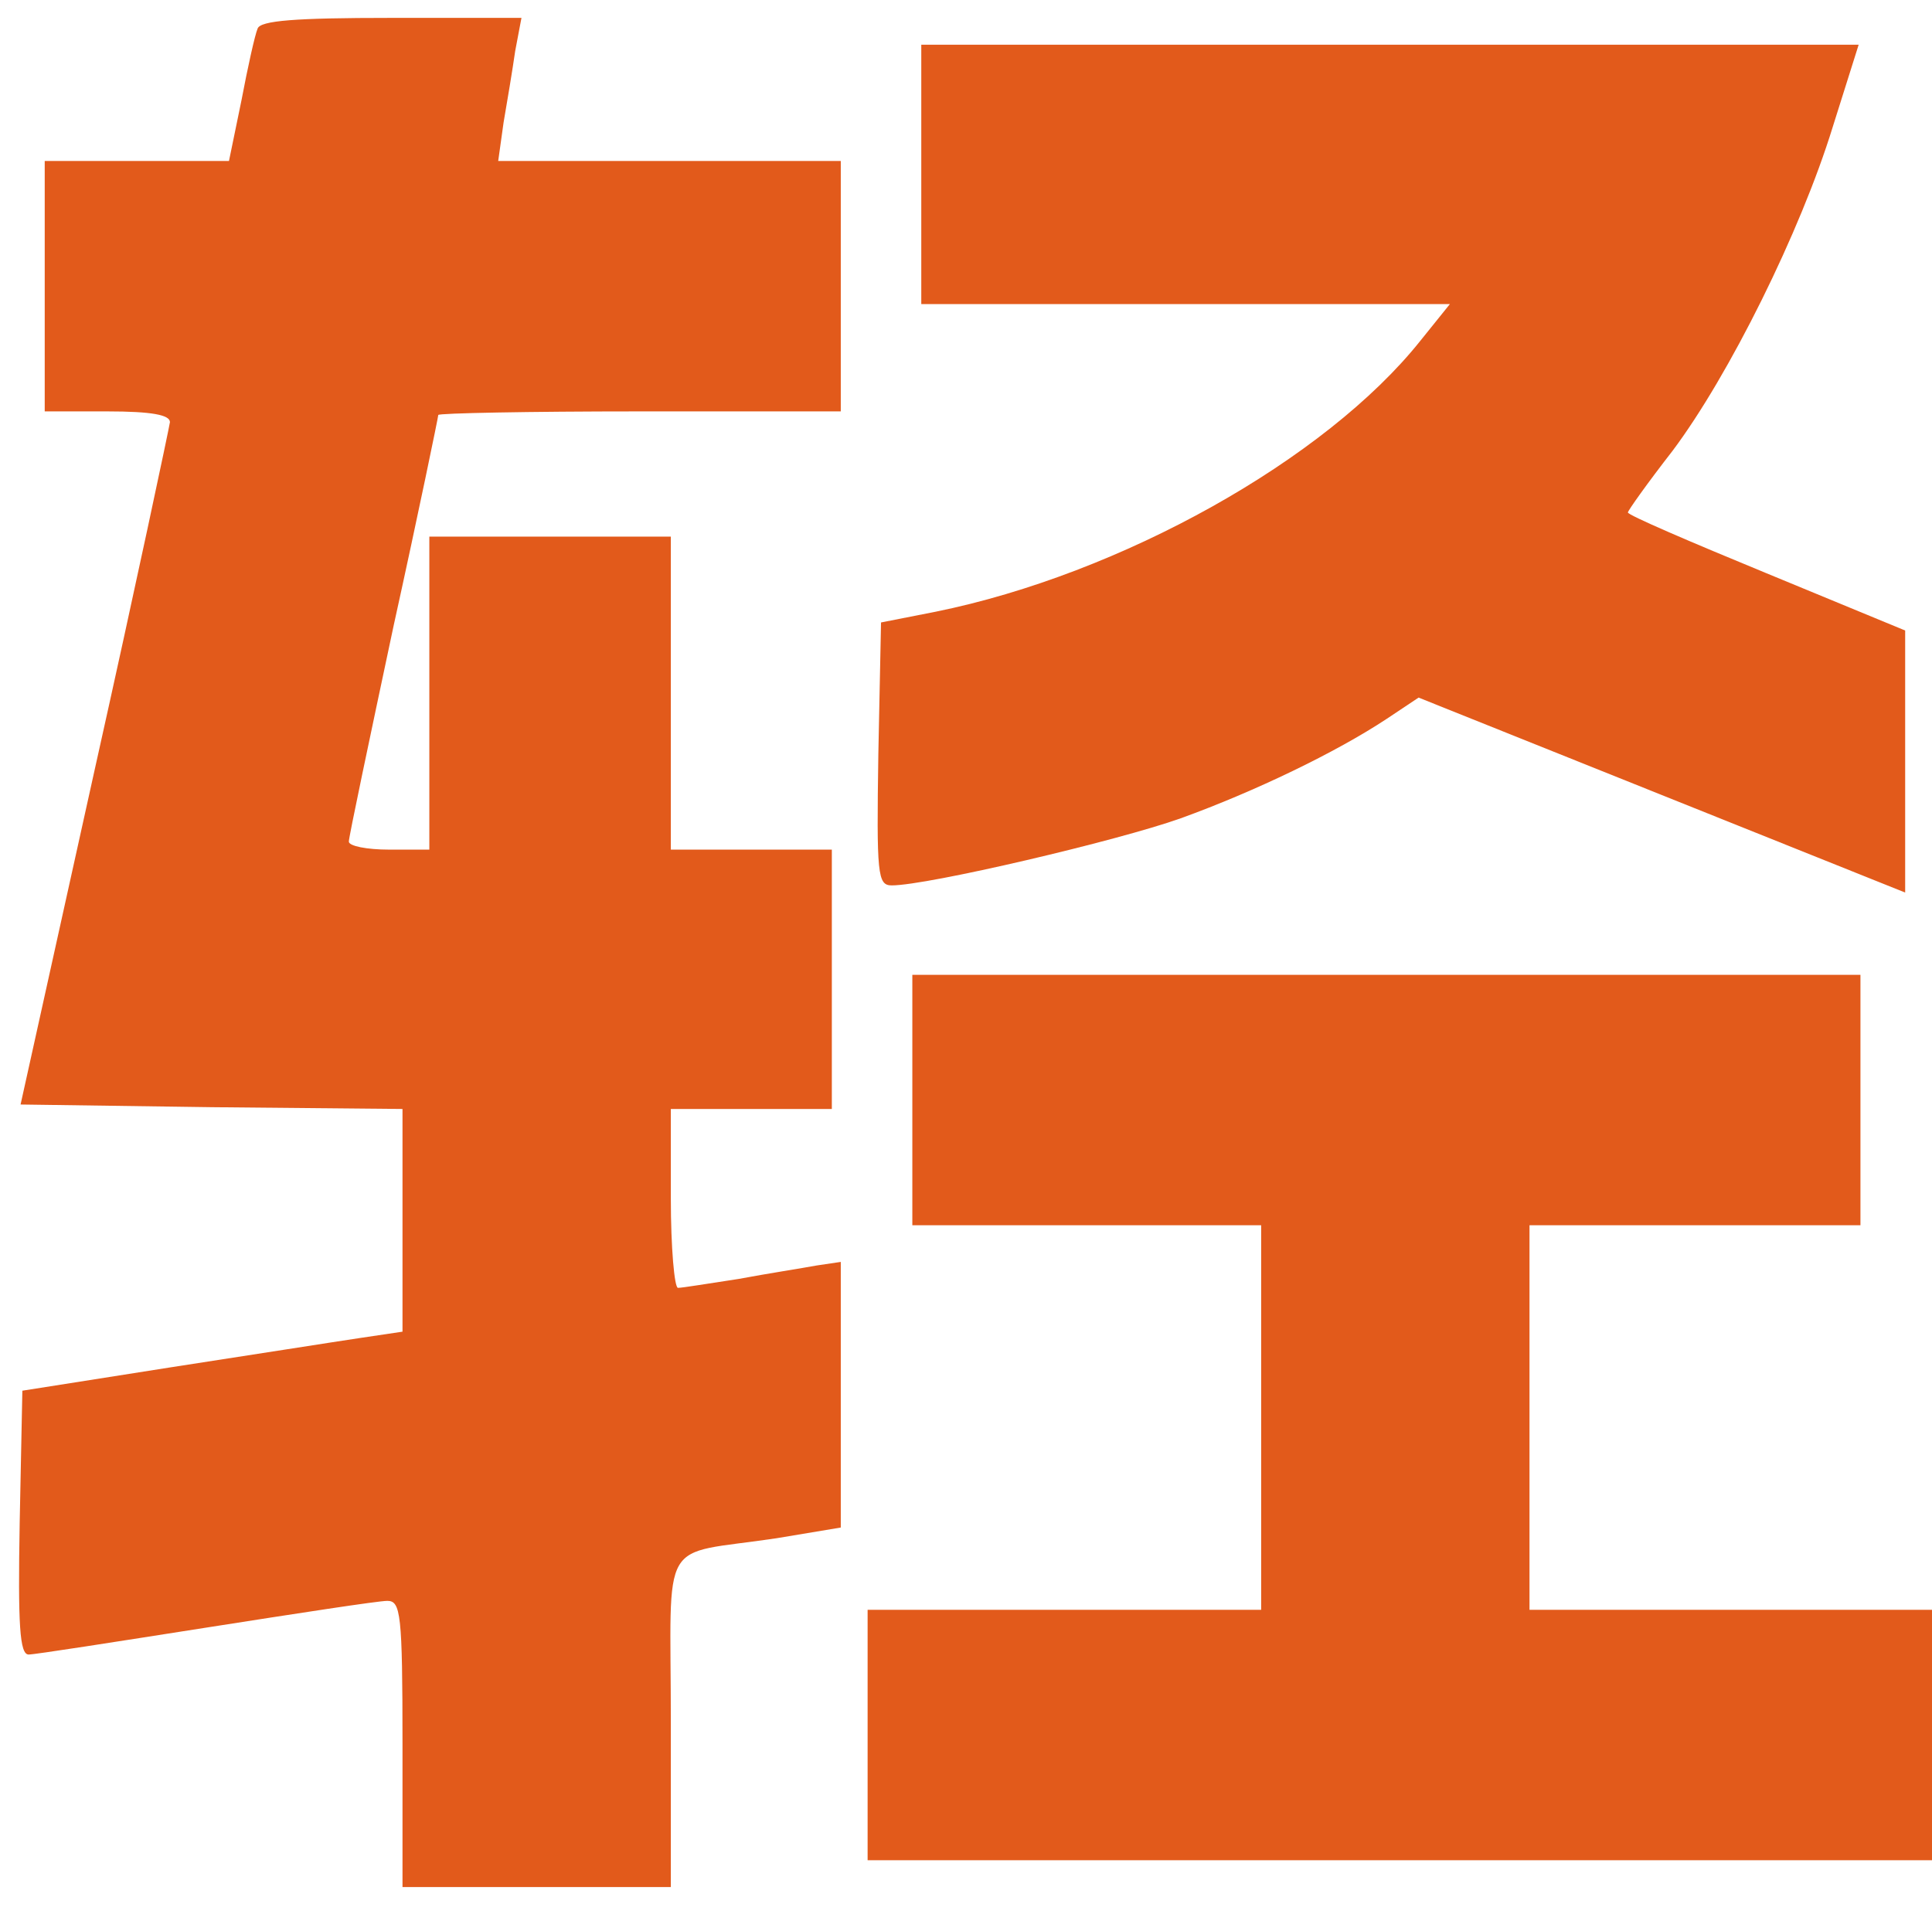
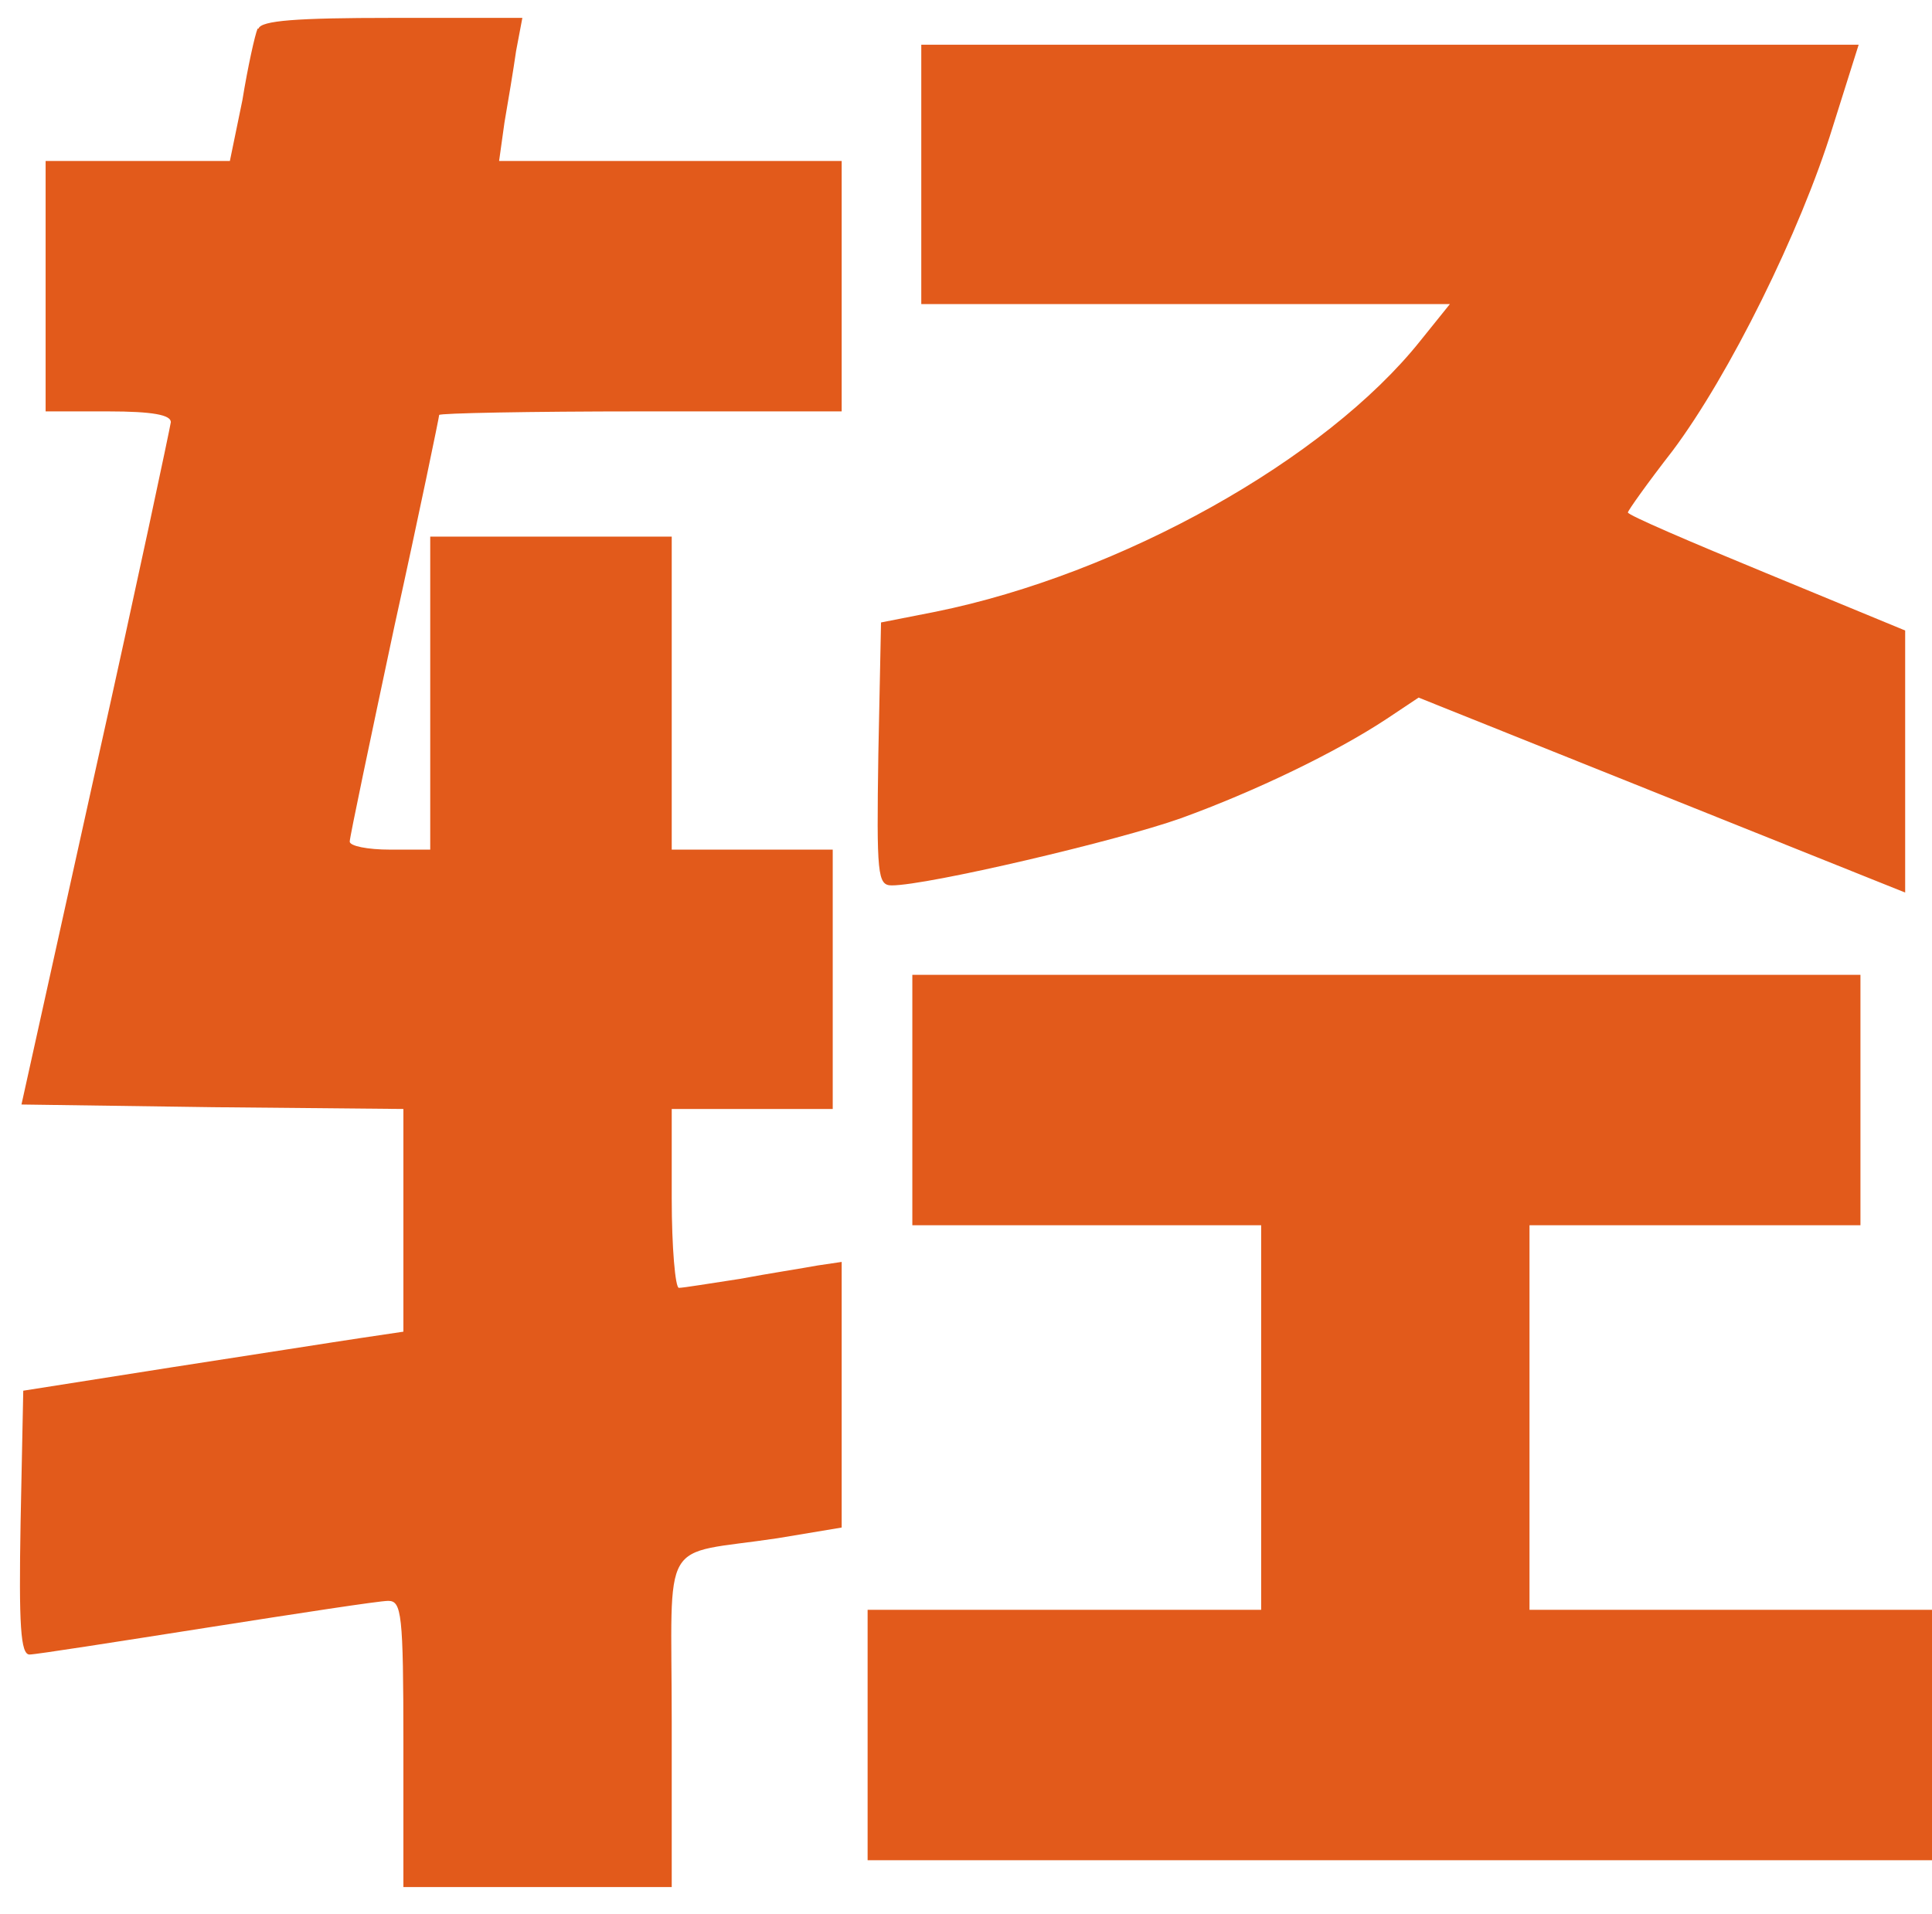
<svg xmlns="http://www.w3.org/2000/svg" version="1.0" width="216pt" height="214pt" viewBox="0 0 216 214" preserveAspectRatio="xMidYMid meet">
  <g transform="translate(0,214) scale(0.1,-0.1)" fill="#e25a1b" stroke="none">
-     <path d="M288 2108 c-3 -7 -11 -43 -18 -80 l-14 -68 -103 0 -103 0 0 -140 0 -140 70 0 c50 0 70 -4 70 -12 -1 -7 -38 -182 -84 -388 l-83 -375 214 -3 213 -2 0 -125 0 -124 -47 -7 c-27 -4 -122 -19 -213 -33 l-165 -26 -3 -148 c-2 -114 0 -147 10 -147 7 0 96 14 198 30 102 16 193 30 203 30 15 0 17 -14 17 -160 l0 -160 150 0 150 0 0 185 c0 212 -15 185 118 205 l72 12 0 149 0 148 -27 -4 c-16 -3 -55 -9 -87 -15 -33 -5 -63 -10 -68 -10 -4 0 -8 45 -8 100 l0 100 90 0 90 0 0 145 0 145 -90 0 -90 0 0 175 0 175 -135 0 -135 0 0 -175 0 -175 -45 0 c-25 0 -45 4 -45 9 0 5 23 114 50 241 28 127 50 234 50 236 0 2 101 4 225 4 l225 0 0 140 0 140 -191 0 -192 0 6 43 c4 23 10 59 13 80 l7 37 -146 0 c-107 0 -146 -3 -149 -12z" />
+     <path d="M288 2108 c-3 -7 -11 -43 -17 -80 l-14 -68 -103 0 -103 0 0 -140 0 -140 70 0 c50 0 70 -4 70 -12 -1 -7 -38 -182 -84 -388 l-83 -375 214 -3 213 -2 0 -125 0 -124 -47 -7 c-27 -4 -122 -19 -213 -33 l-165 -26 -3 -148 c-2 -114 0 -147 10 -147 7 0 96 14 198 30 102 16 193 30 203 30 15 0 17 -14 17 -160 l0 -160 150 0 150 0 0 185 c0 212 -15 185 118 205 l72 12 0 149 0 148 -27 -4 c-16 -3 -55 -9 -87 -15 -33 -5 -63 -10 -68 -10 -4 0 -8 45 -8 100 l0 100 90 0 90 0 0 145 0 145 -90 0 -90 0 0 175 0 175 -135 0 -135 0 0 -175 0 -175 -45 0 c-25 0 -45 4 -45 9 0 5 23 114 50 241 28 127 50 234 50 236 0 2 101 4 225 4 l225 0 0 140 0 140 -191 0 -192 0 6 43 c4 23 10 59 13 80 l7 37 -146 0 c-107 0 -146 -3 -149 -12z" />
    <path d="M1030 1945 l0 -145 295 0 296 0 -33 -41 c-106 -133 -335 -261 -542 -303 l-61 -12 -3 -147 c-2 -135 -1 -147 15 -147 40 0 253 50 323 75 83 30 174 74 230 111 l36 24 272 -109 272 -109 0 146 0 147 -155 64 c-85 35 -155 65 -155 68 0 2 22 33 50 69 63 84 143 245 179 362 l29 92 -524 0 -524 0 0 -145z" />
    <path d="M1020 910 l0 -140 195 0 195 0 0 -215 0 -215 -220 0 -220 0 0 -140 0 -140 595 0 595 0 0 140 0 140 -225 0 -225 0 0 215 0 215 185 0 185 0 0 140 0 140 -530 0 -530 0 0 -140z" />
  </g>
</svg>
